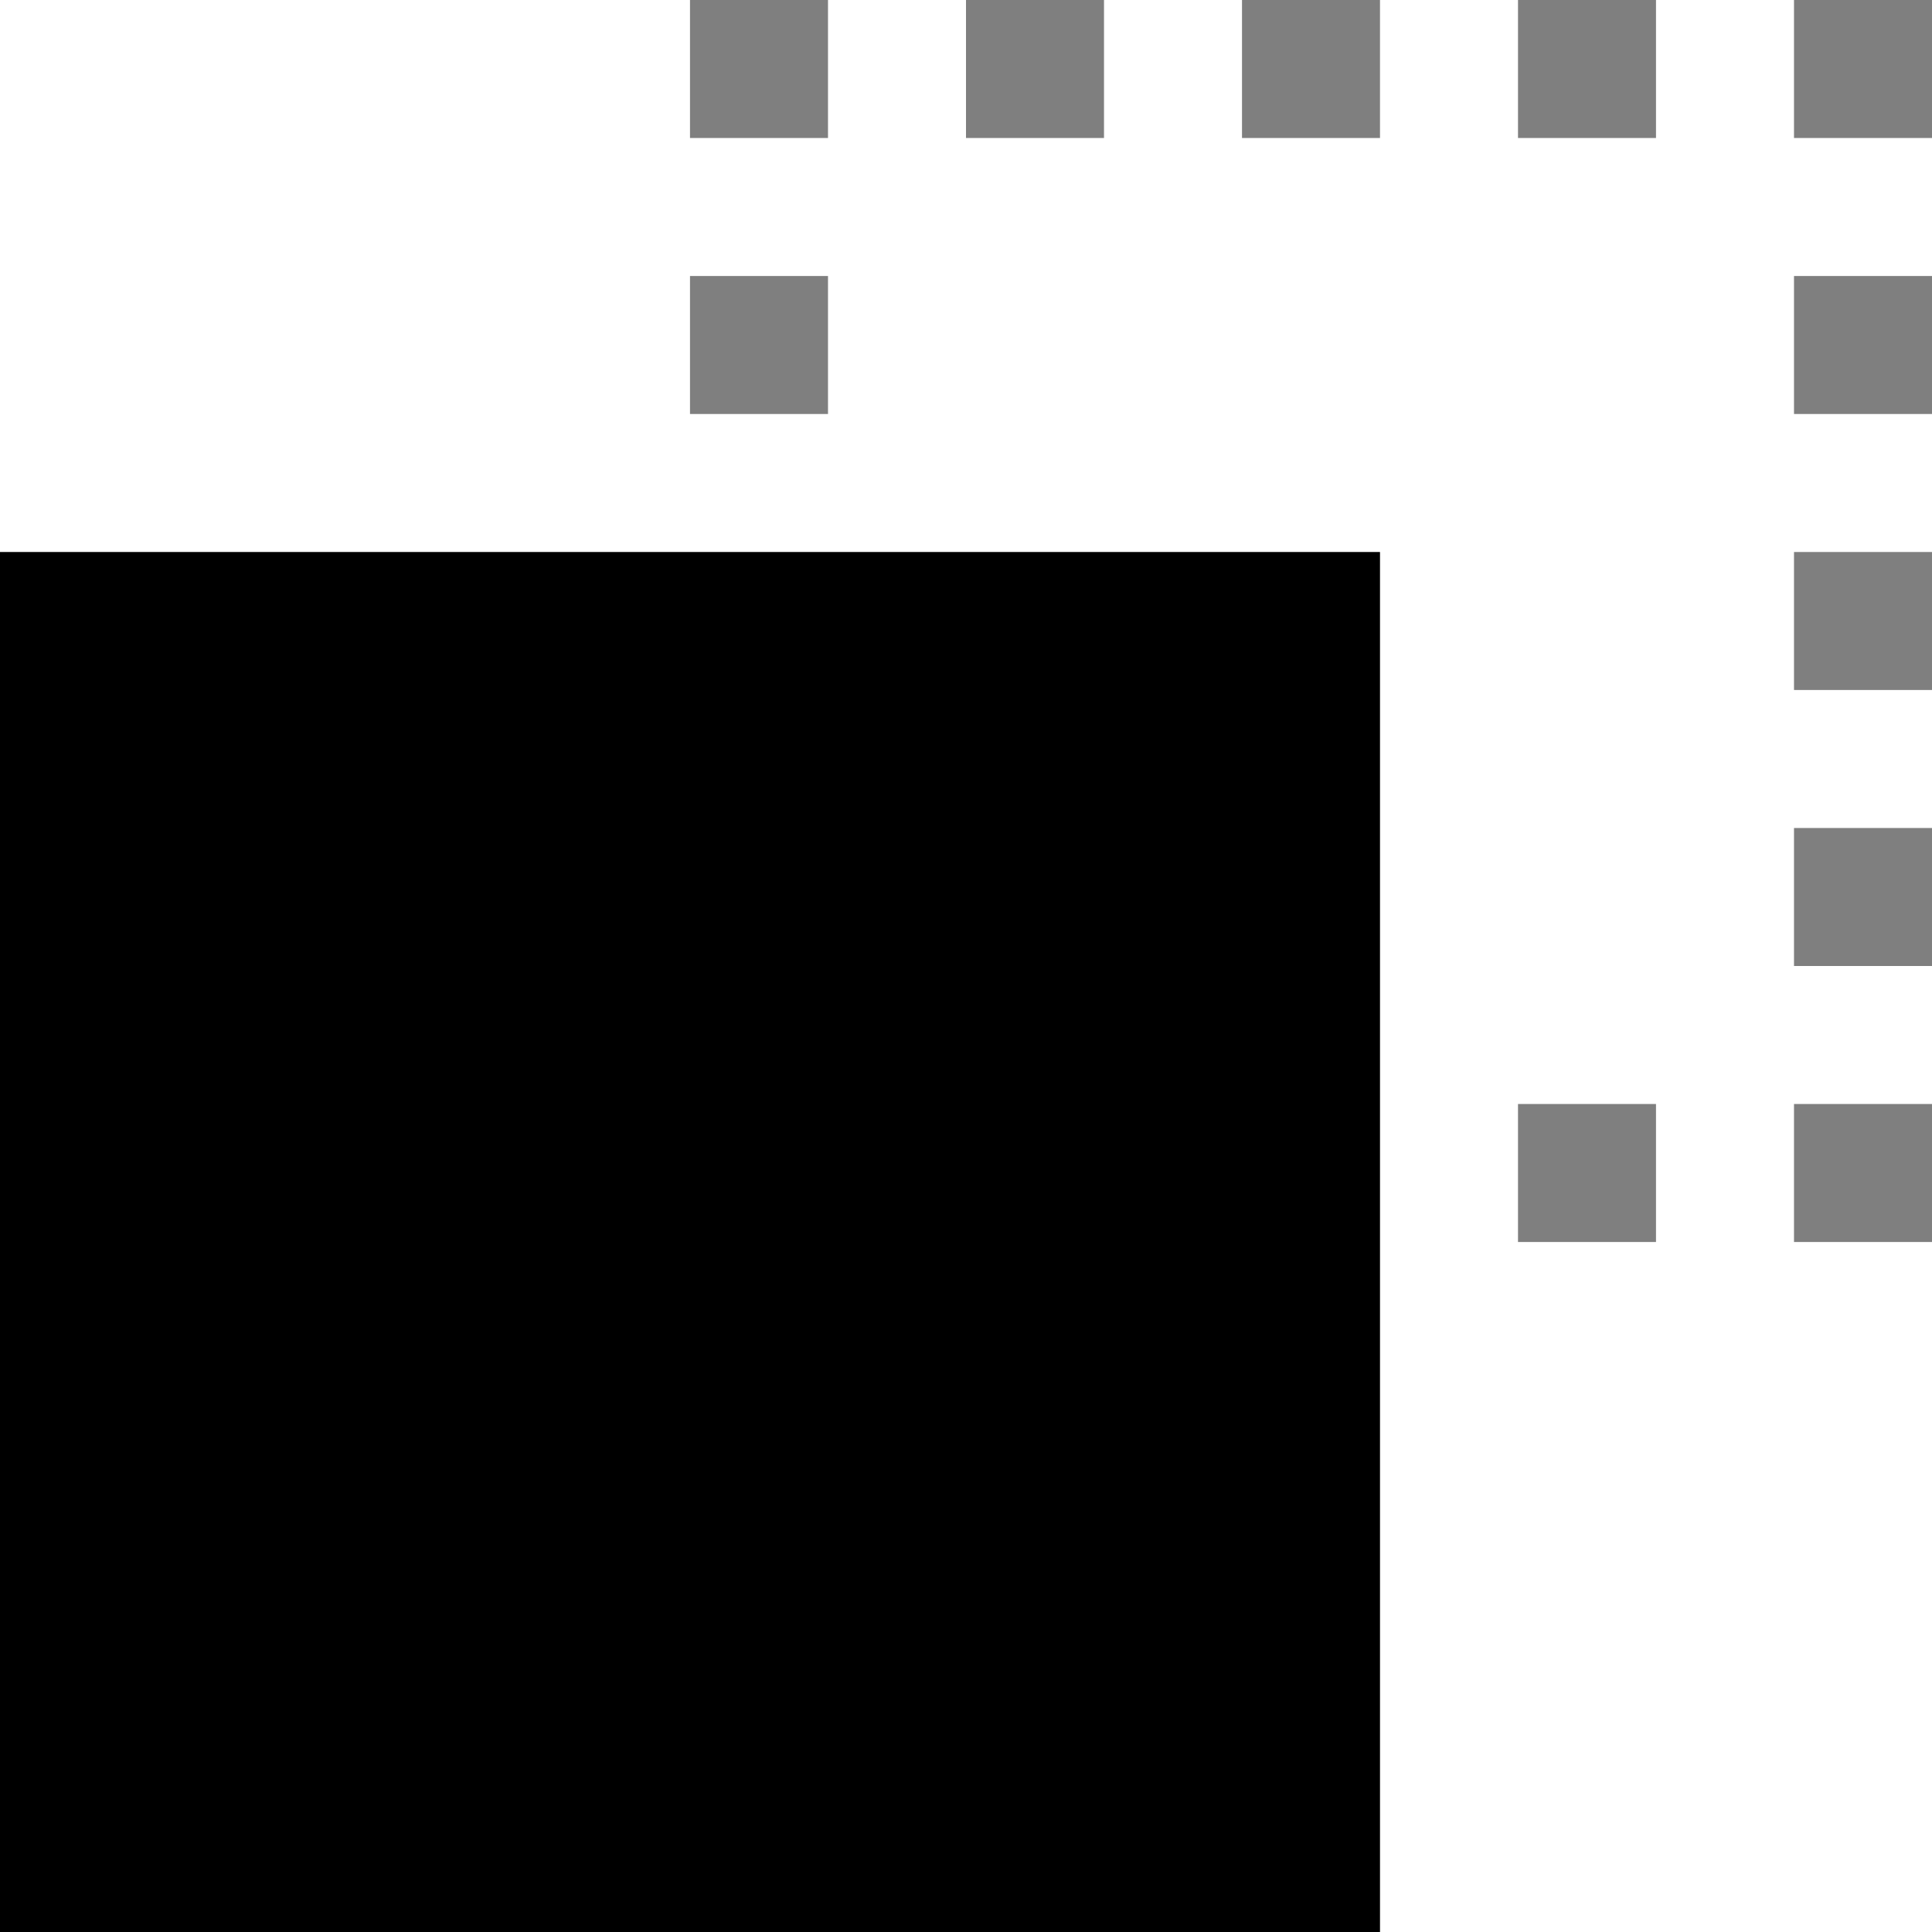
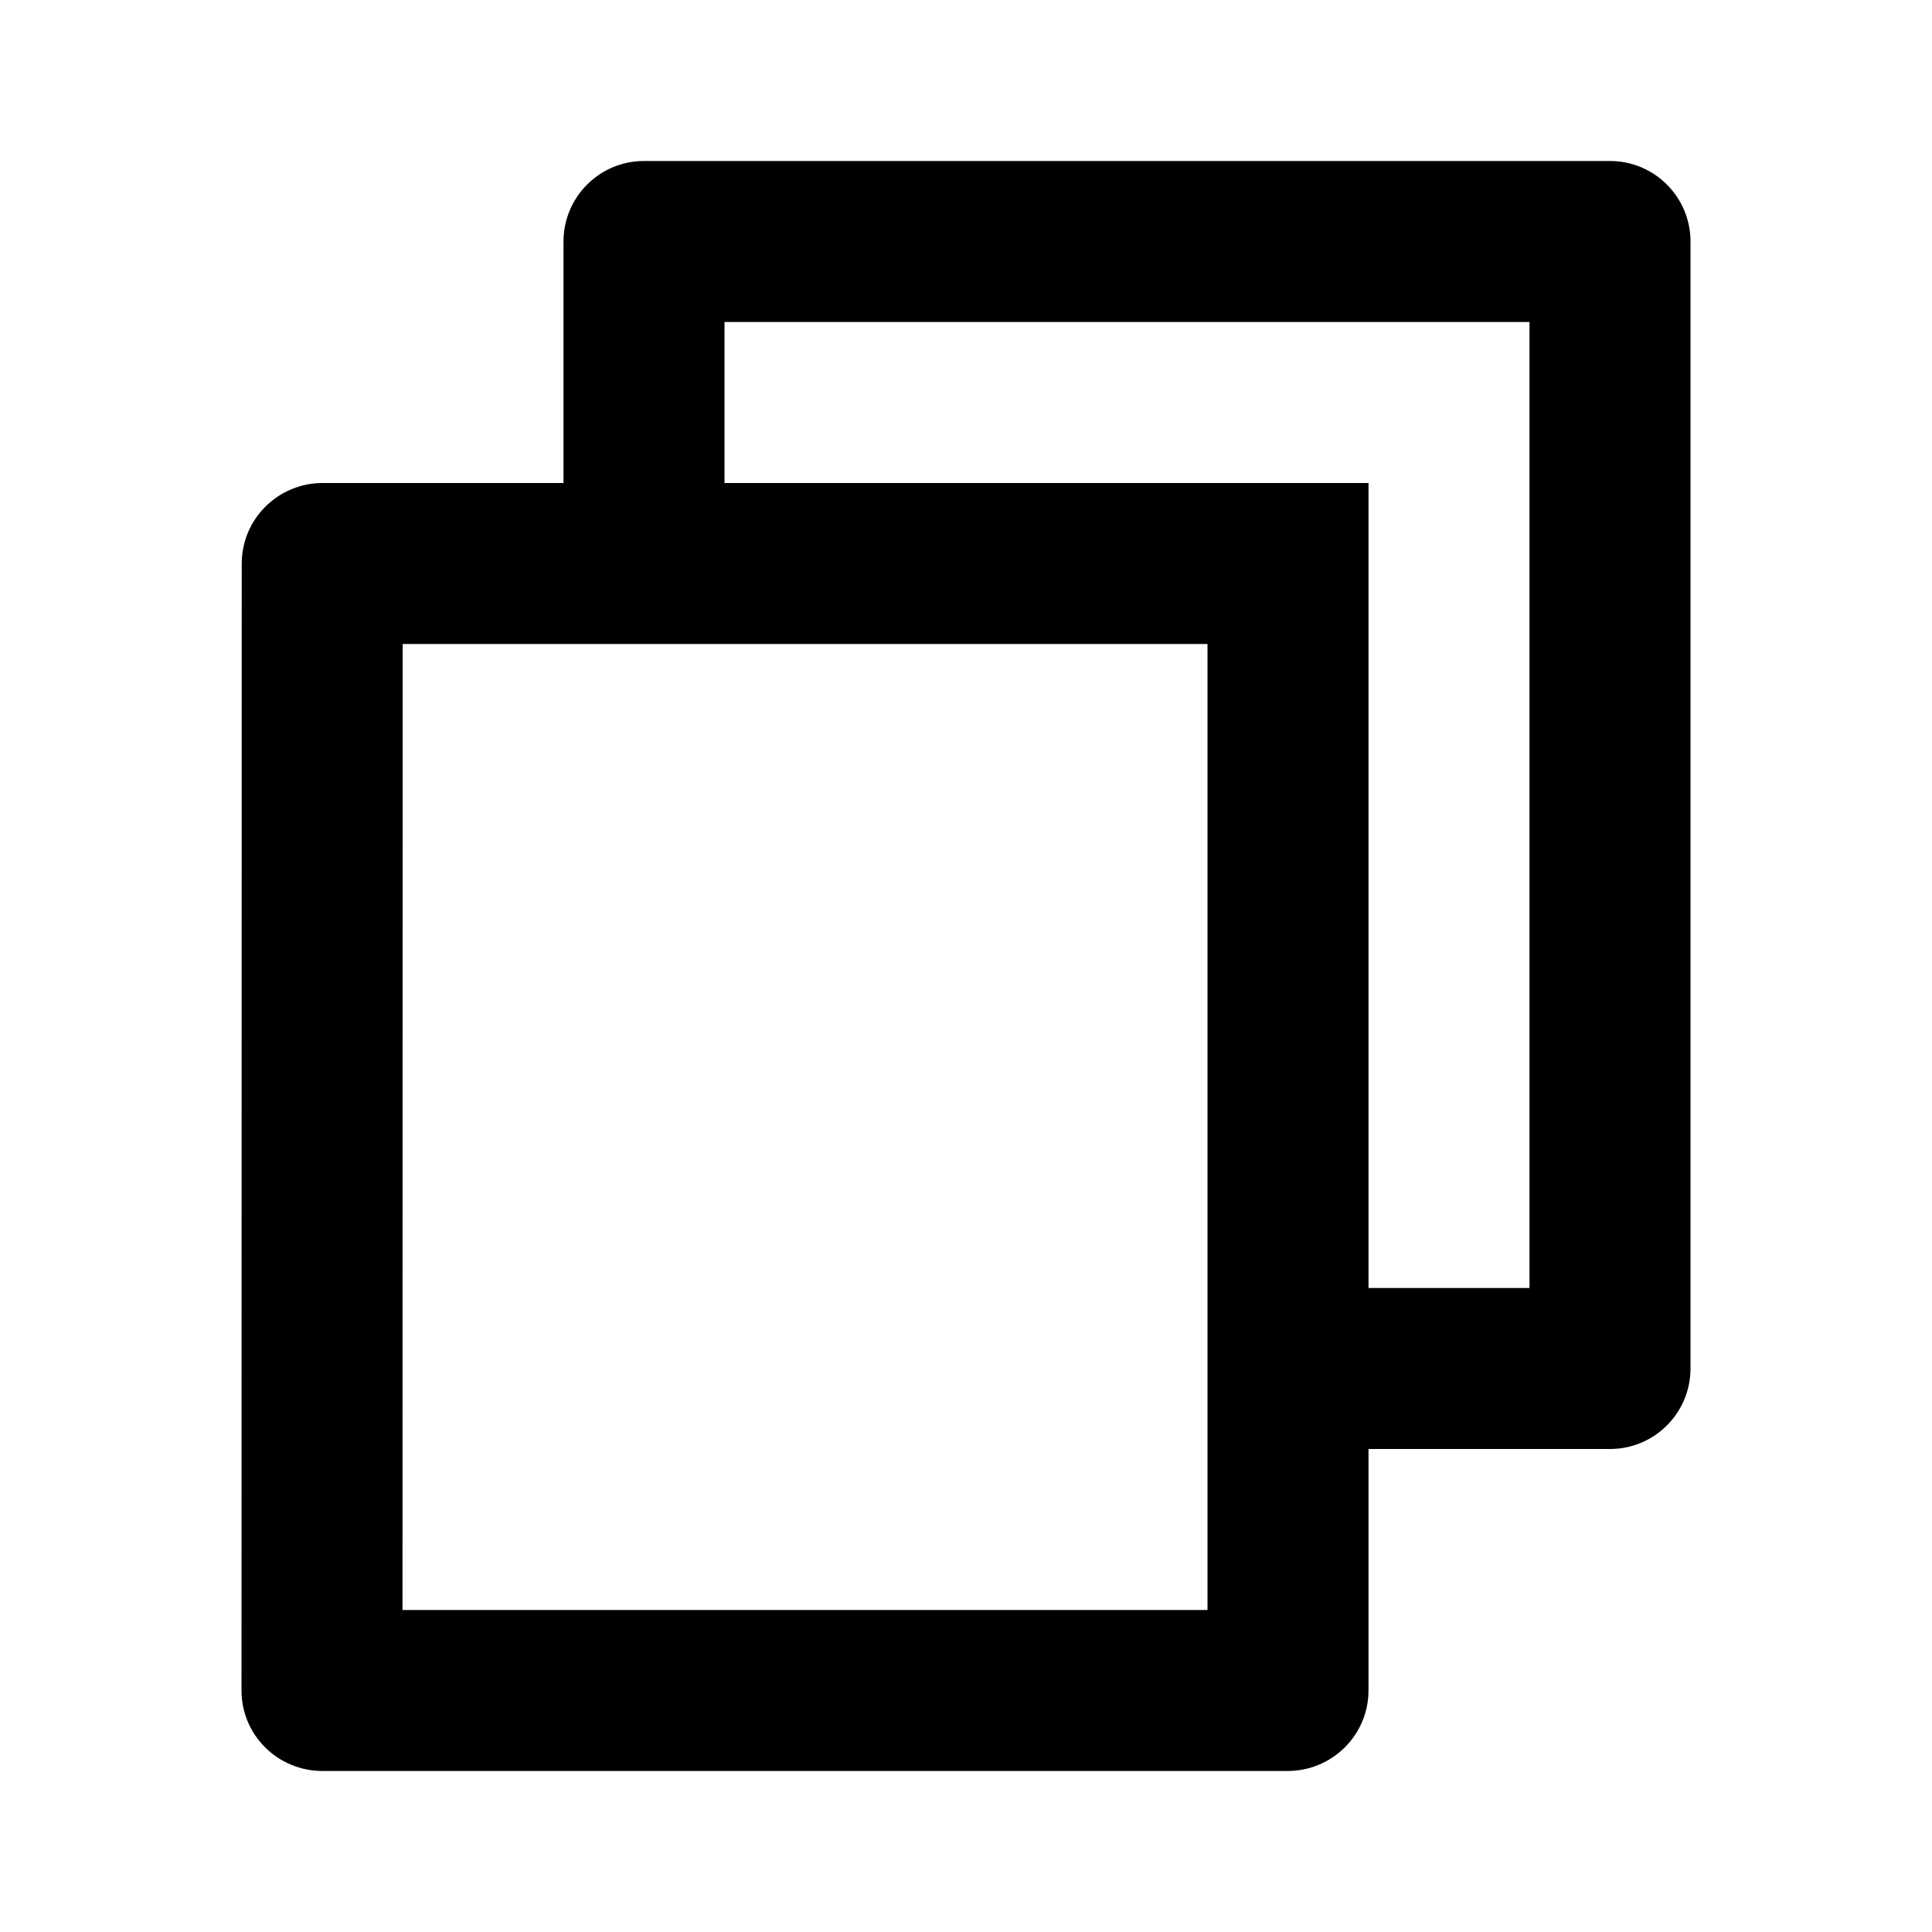
- <svg xmlns="http://www.w3.org/2000/svg" width="14" height="14" viewBox="0 0 14 14" fill="none">
-   <rect y="4" width="10" height="10" fill="black" />
-   <rect opacity="0.5" x="5" y="2" width="1" height="1" fill="black" />
-   <rect opacity="0.5" x="5" width="1" height="1" fill="black" />
-   <rect opacity="0.5" x="7" width="1" height="1" fill="black" />
-   <rect opacity="0.5" x="9" width="1" height="1" fill="black" />
-   <rect opacity="0.5" x="11" width="1" height="1" fill="black" />
-   <rect opacity="0.5" x="13" width="1" height="1" fill="black" />
-   <rect opacity="0.5" x="13" y="2" width="1" height="1" fill="black" />
-   <rect opacity="0.5" x="13" y="4" width="1" height="1" fill="black" />
-   <rect opacity="0.5" x="13" y="6" width="1" height="1" fill="black" />
-   <rect opacity="0.5" x="13" y="8" width="1" height="1" fill="black" />
-   <rect opacity="0.5" x="11" y="8" width="1" height="1" fill="black" />
+ <svg xmlns="http://www.w3.org/2000/svg" viewBox="0 0 24 24" fill="currentColor">
+   <path d="M7 6V3C7 2.448 7.448 2 8 2H20C20.552 2 21 2.448 21 3V17C21 17.552 20.552 18 20 18H17V20.999C17 21.552 16.55 22 15.993 22H4.007C3.451 22 3 21.555 3 20.999L3.003 7.001C3.003 6.448 3.453 6 4.009 6H7ZM5.002 8L5 20H15V8H5.002ZM9 6H17V16H19V4H9V6Z" />
</svg>
